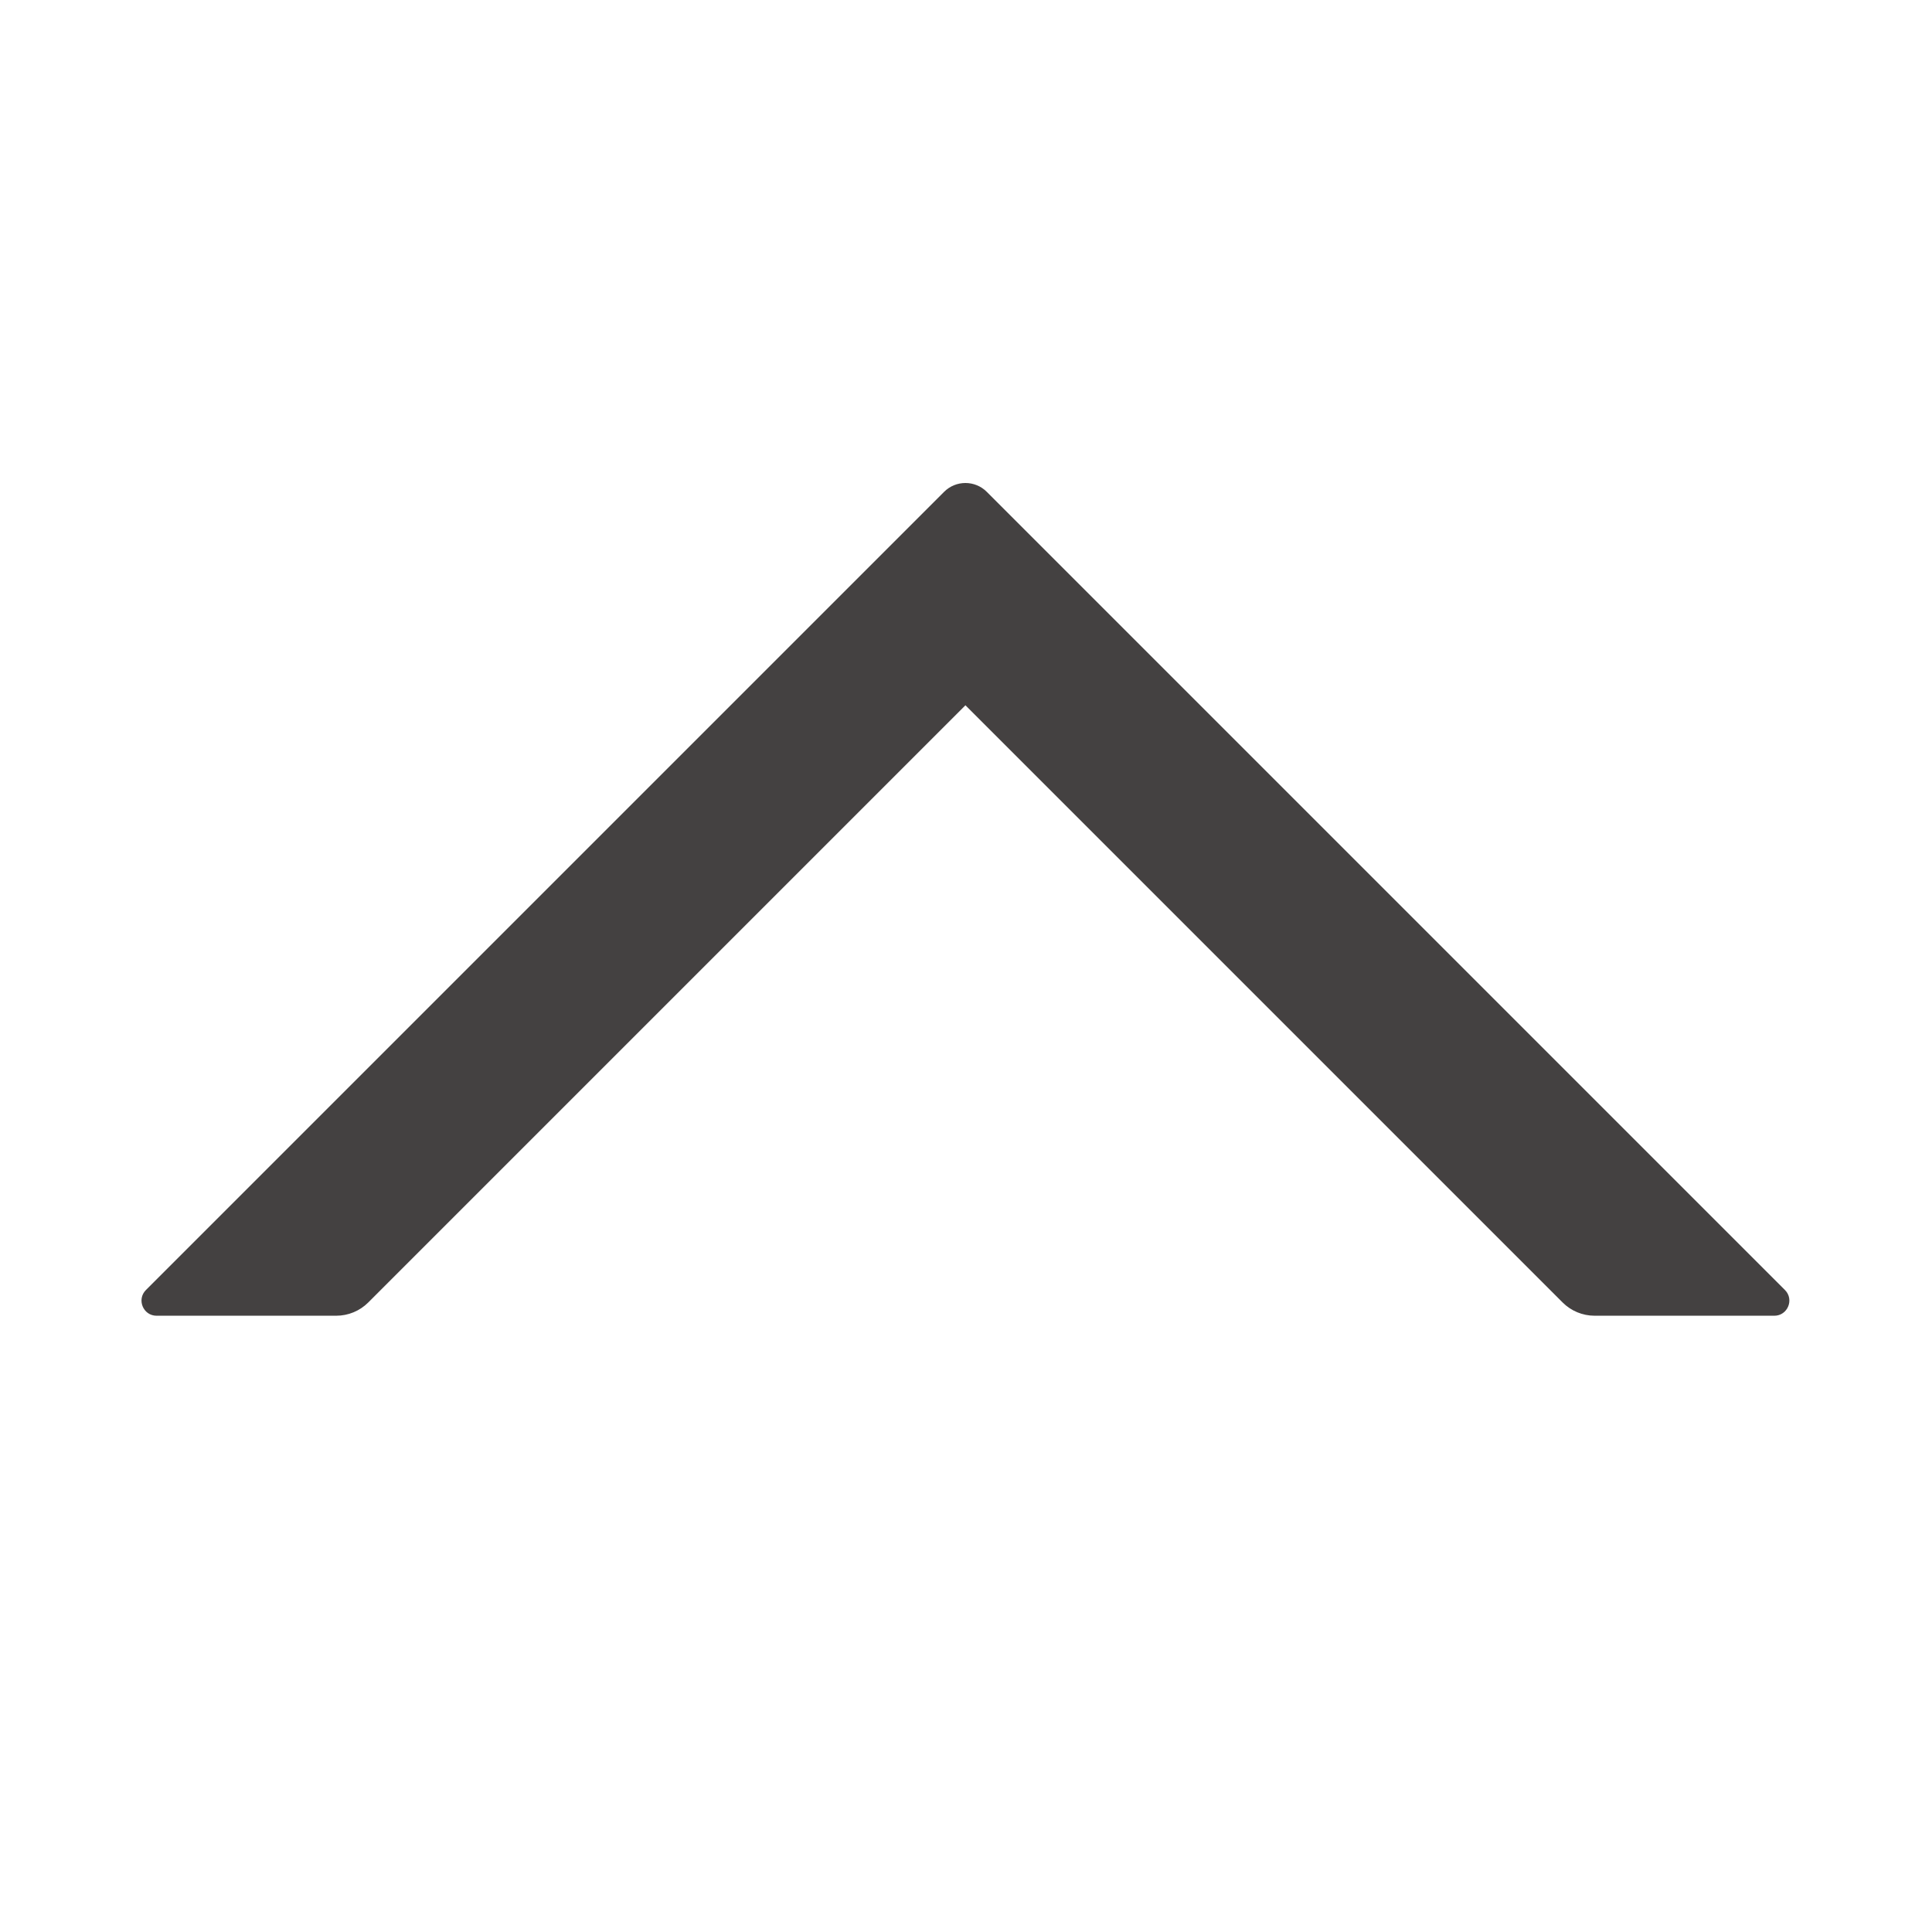
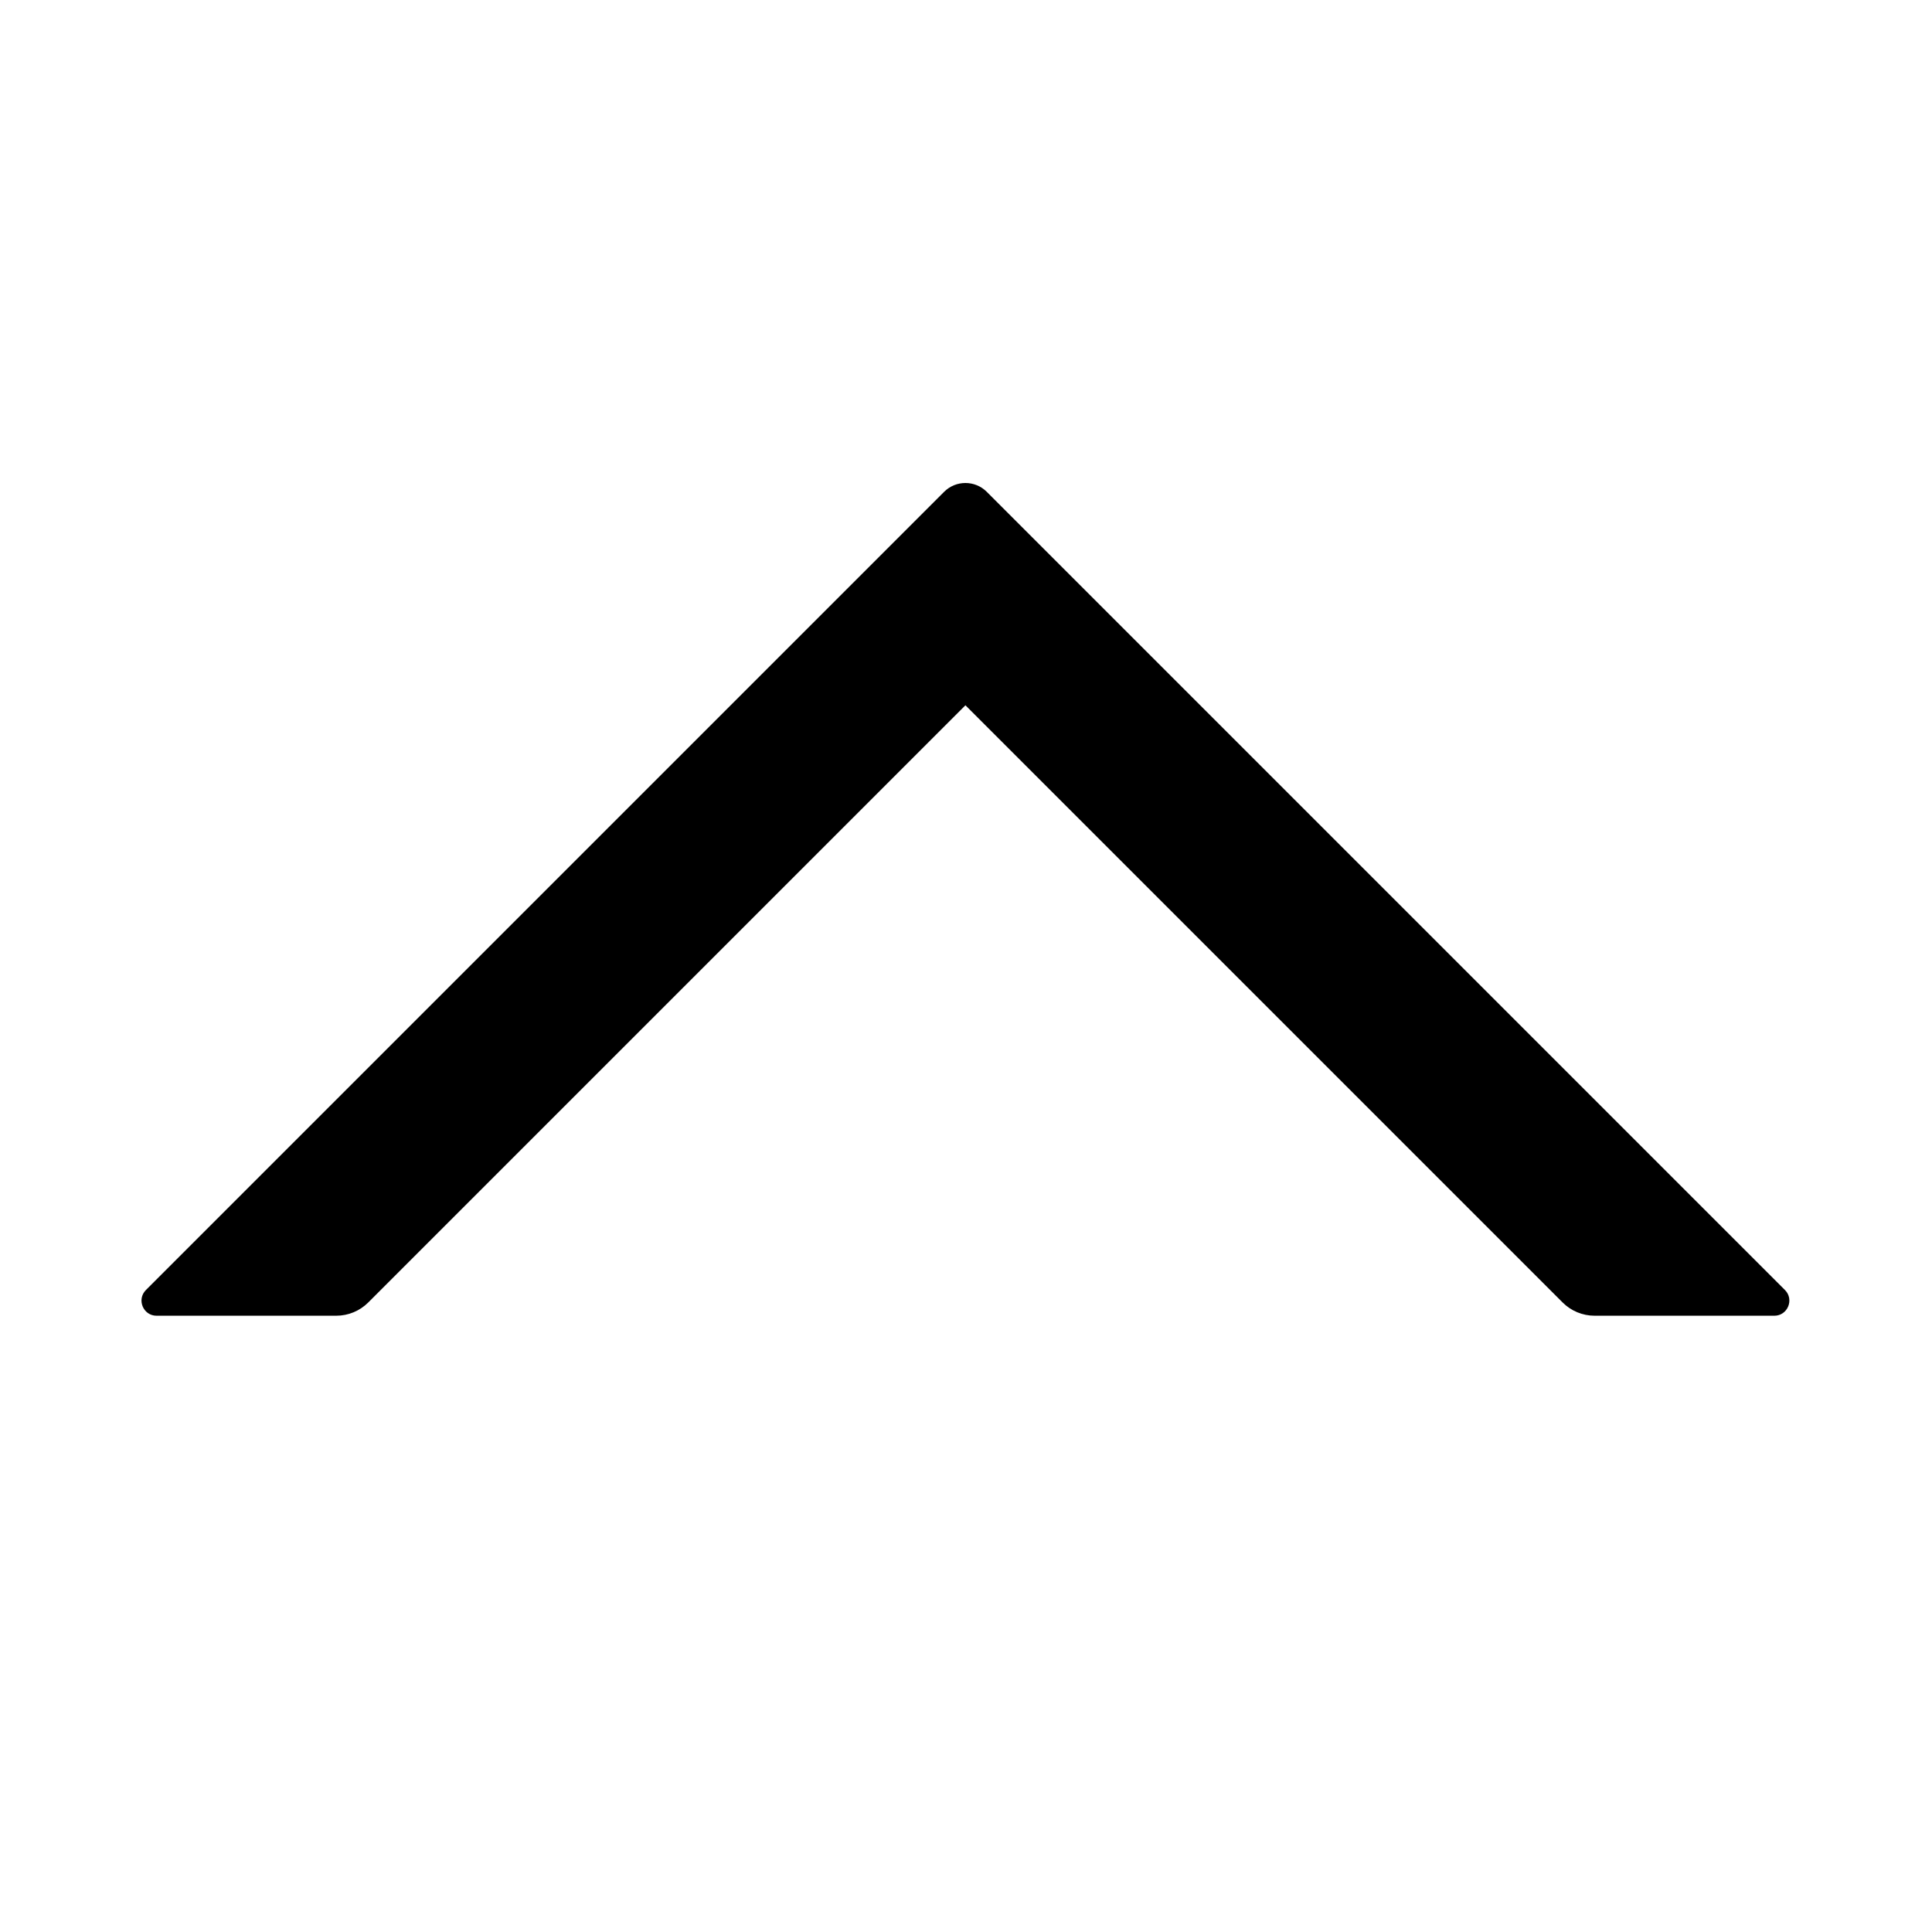
<svg xmlns="http://www.w3.org/2000/svg" t="1707378937574" class="icon" viewBox="0 0 1024 1024" version="1.1" p-id="1752" width="24" height="24">
-   <path d="M828.21 690.33c4.5 4.5 10.6 7.03 16.97 7.03l95.2 0.01c7.13 0.01 10.71-8.62 5.66-13.66L523.01 260.68c-6.25-6.24-16.37-6.24-22.62 0L77.36 683.71c-5.05 5.04-1.47 13.67 5.66 13.66l95.2-0.01c6.37 0 12.47-2.53 16.97-7.03L511.7 373.82l316.51 316.51z" p-id="1753" fill="#444141" />
+   <path d="M828.21 690.33c4.5 4.5 10.6 7.03 16.97 7.03l95.2 0.01c7.13 0.01 10.71-8.62 5.66-13.66L523.01 260.68c-6.25-6.24-16.37-6.24-22.62 0L77.36 683.71c-5.05 5.04-1.47 13.67 5.66 13.66l95.2-0.01c6.37 0 12.47-2.53 16.97-7.03L511.7 373.82l316.51 316.51z" p-id="1753" />
</svg>
